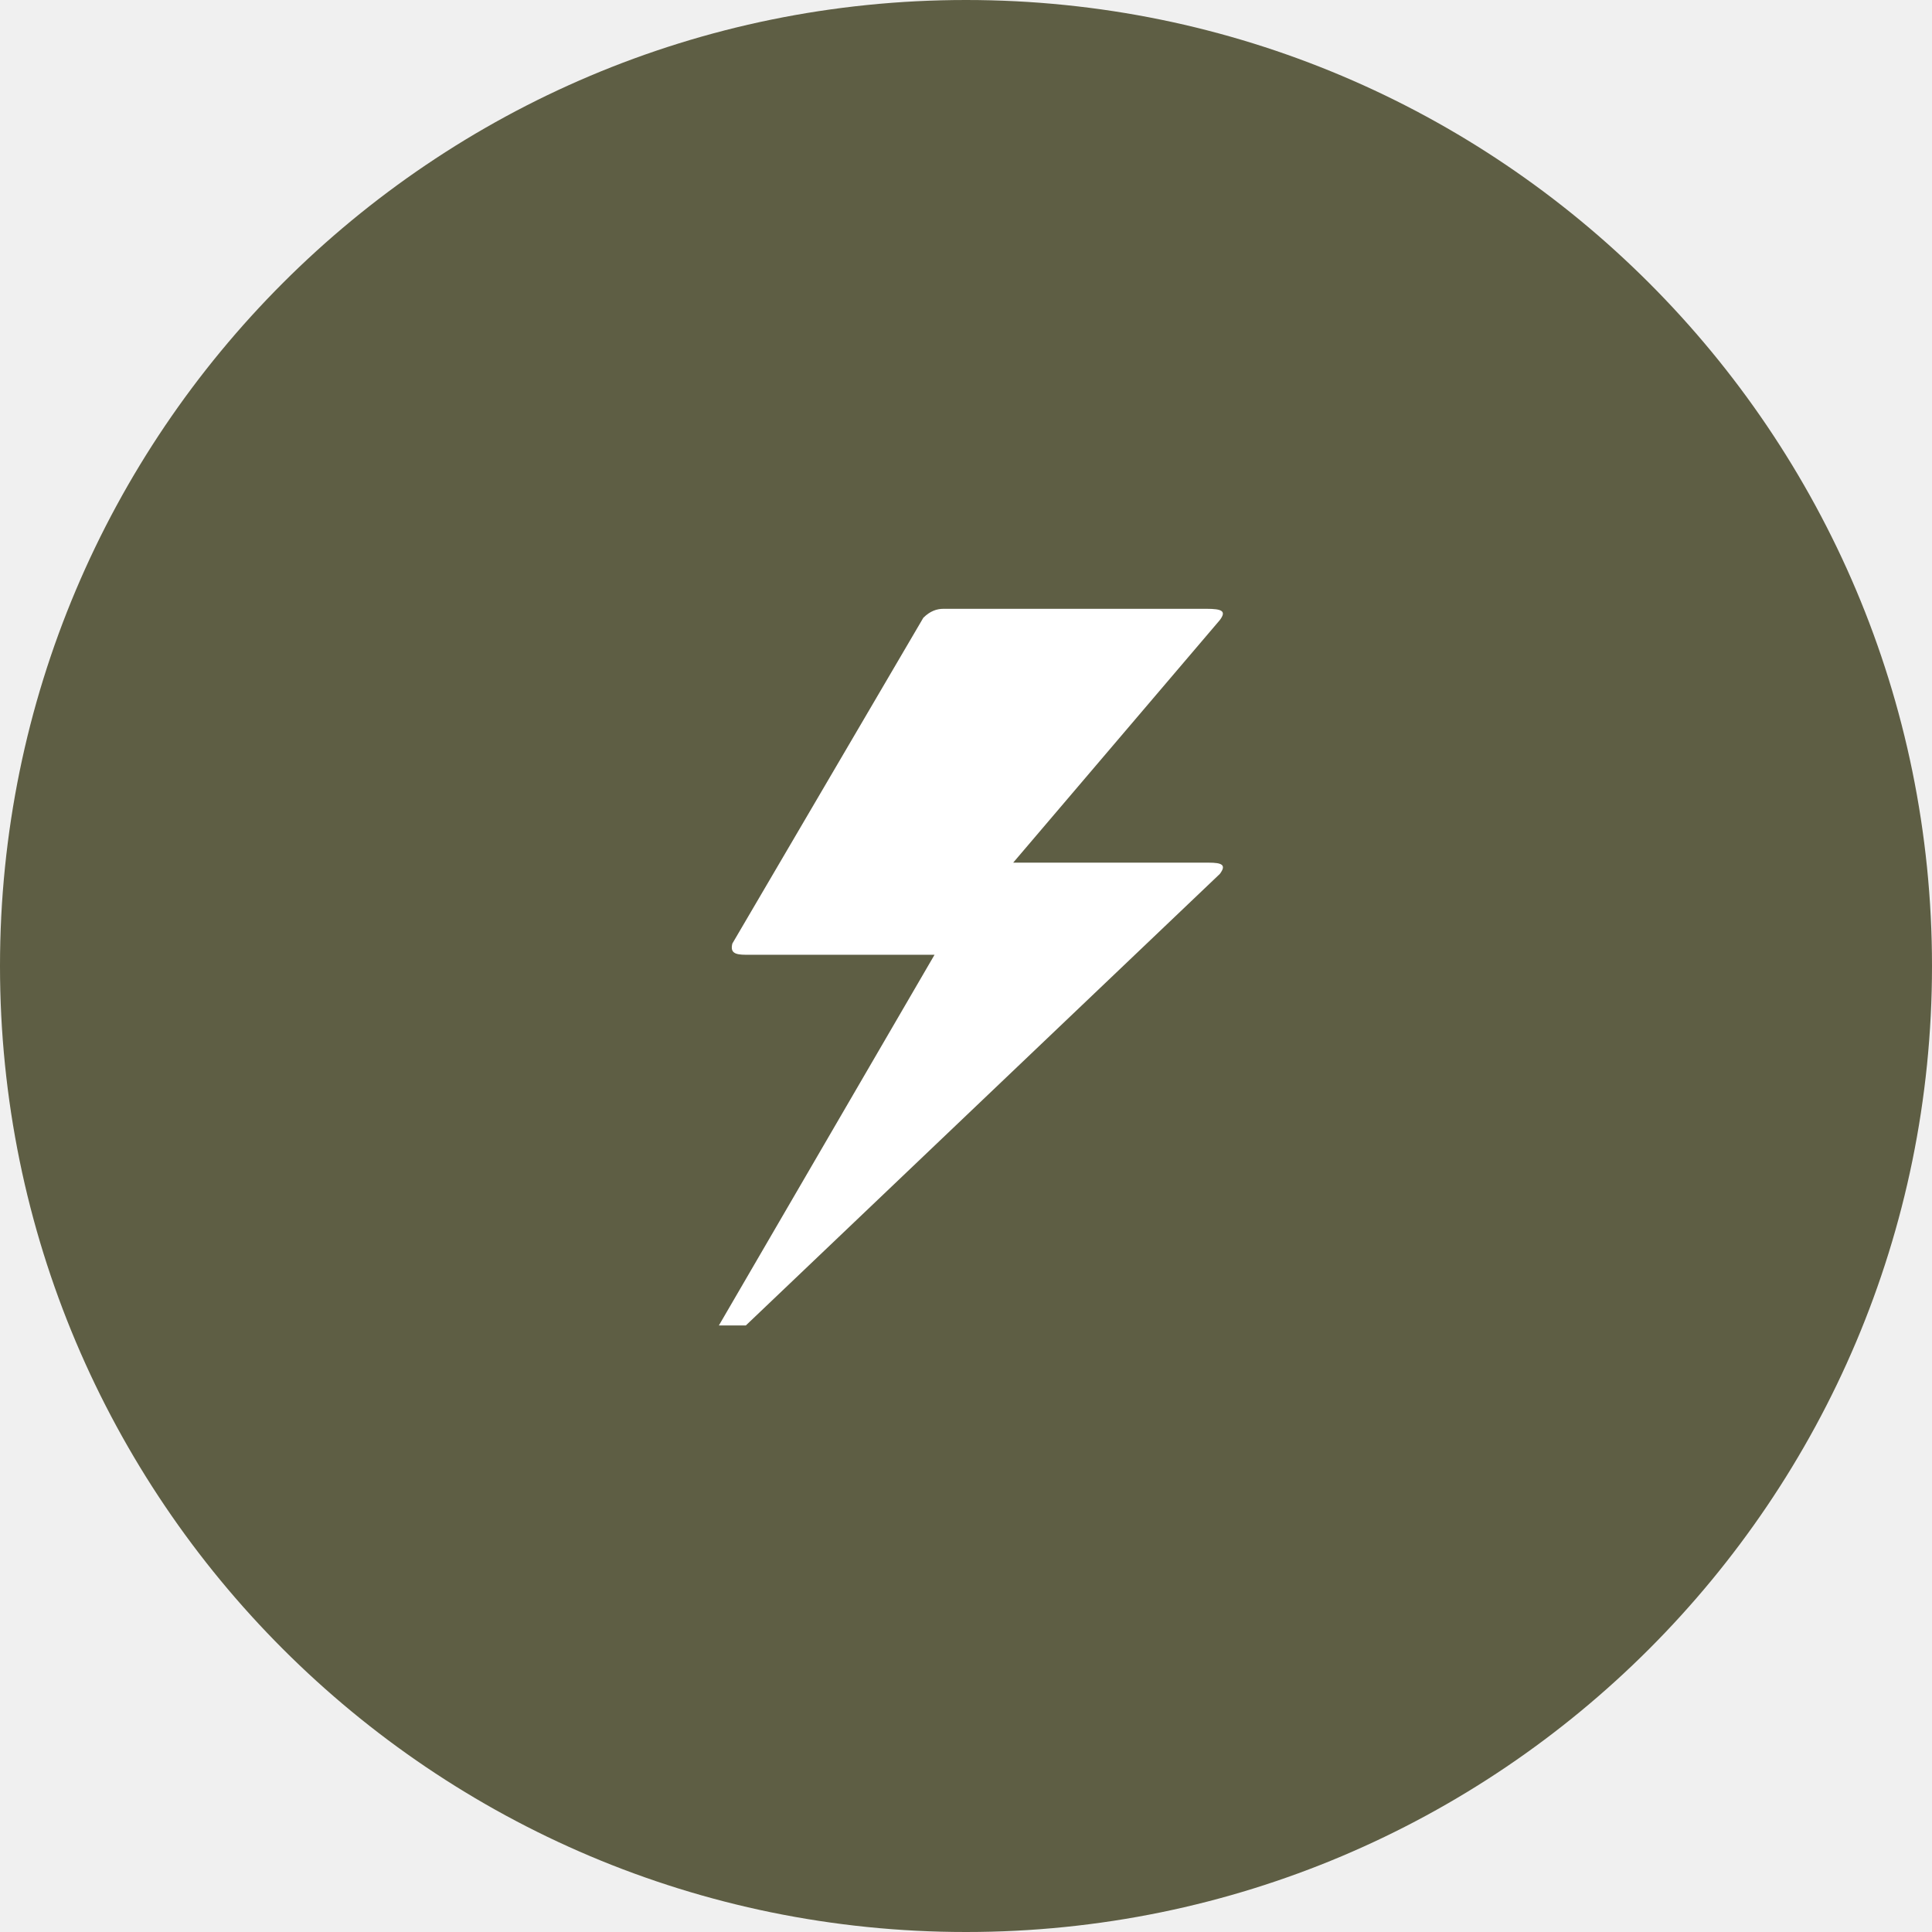
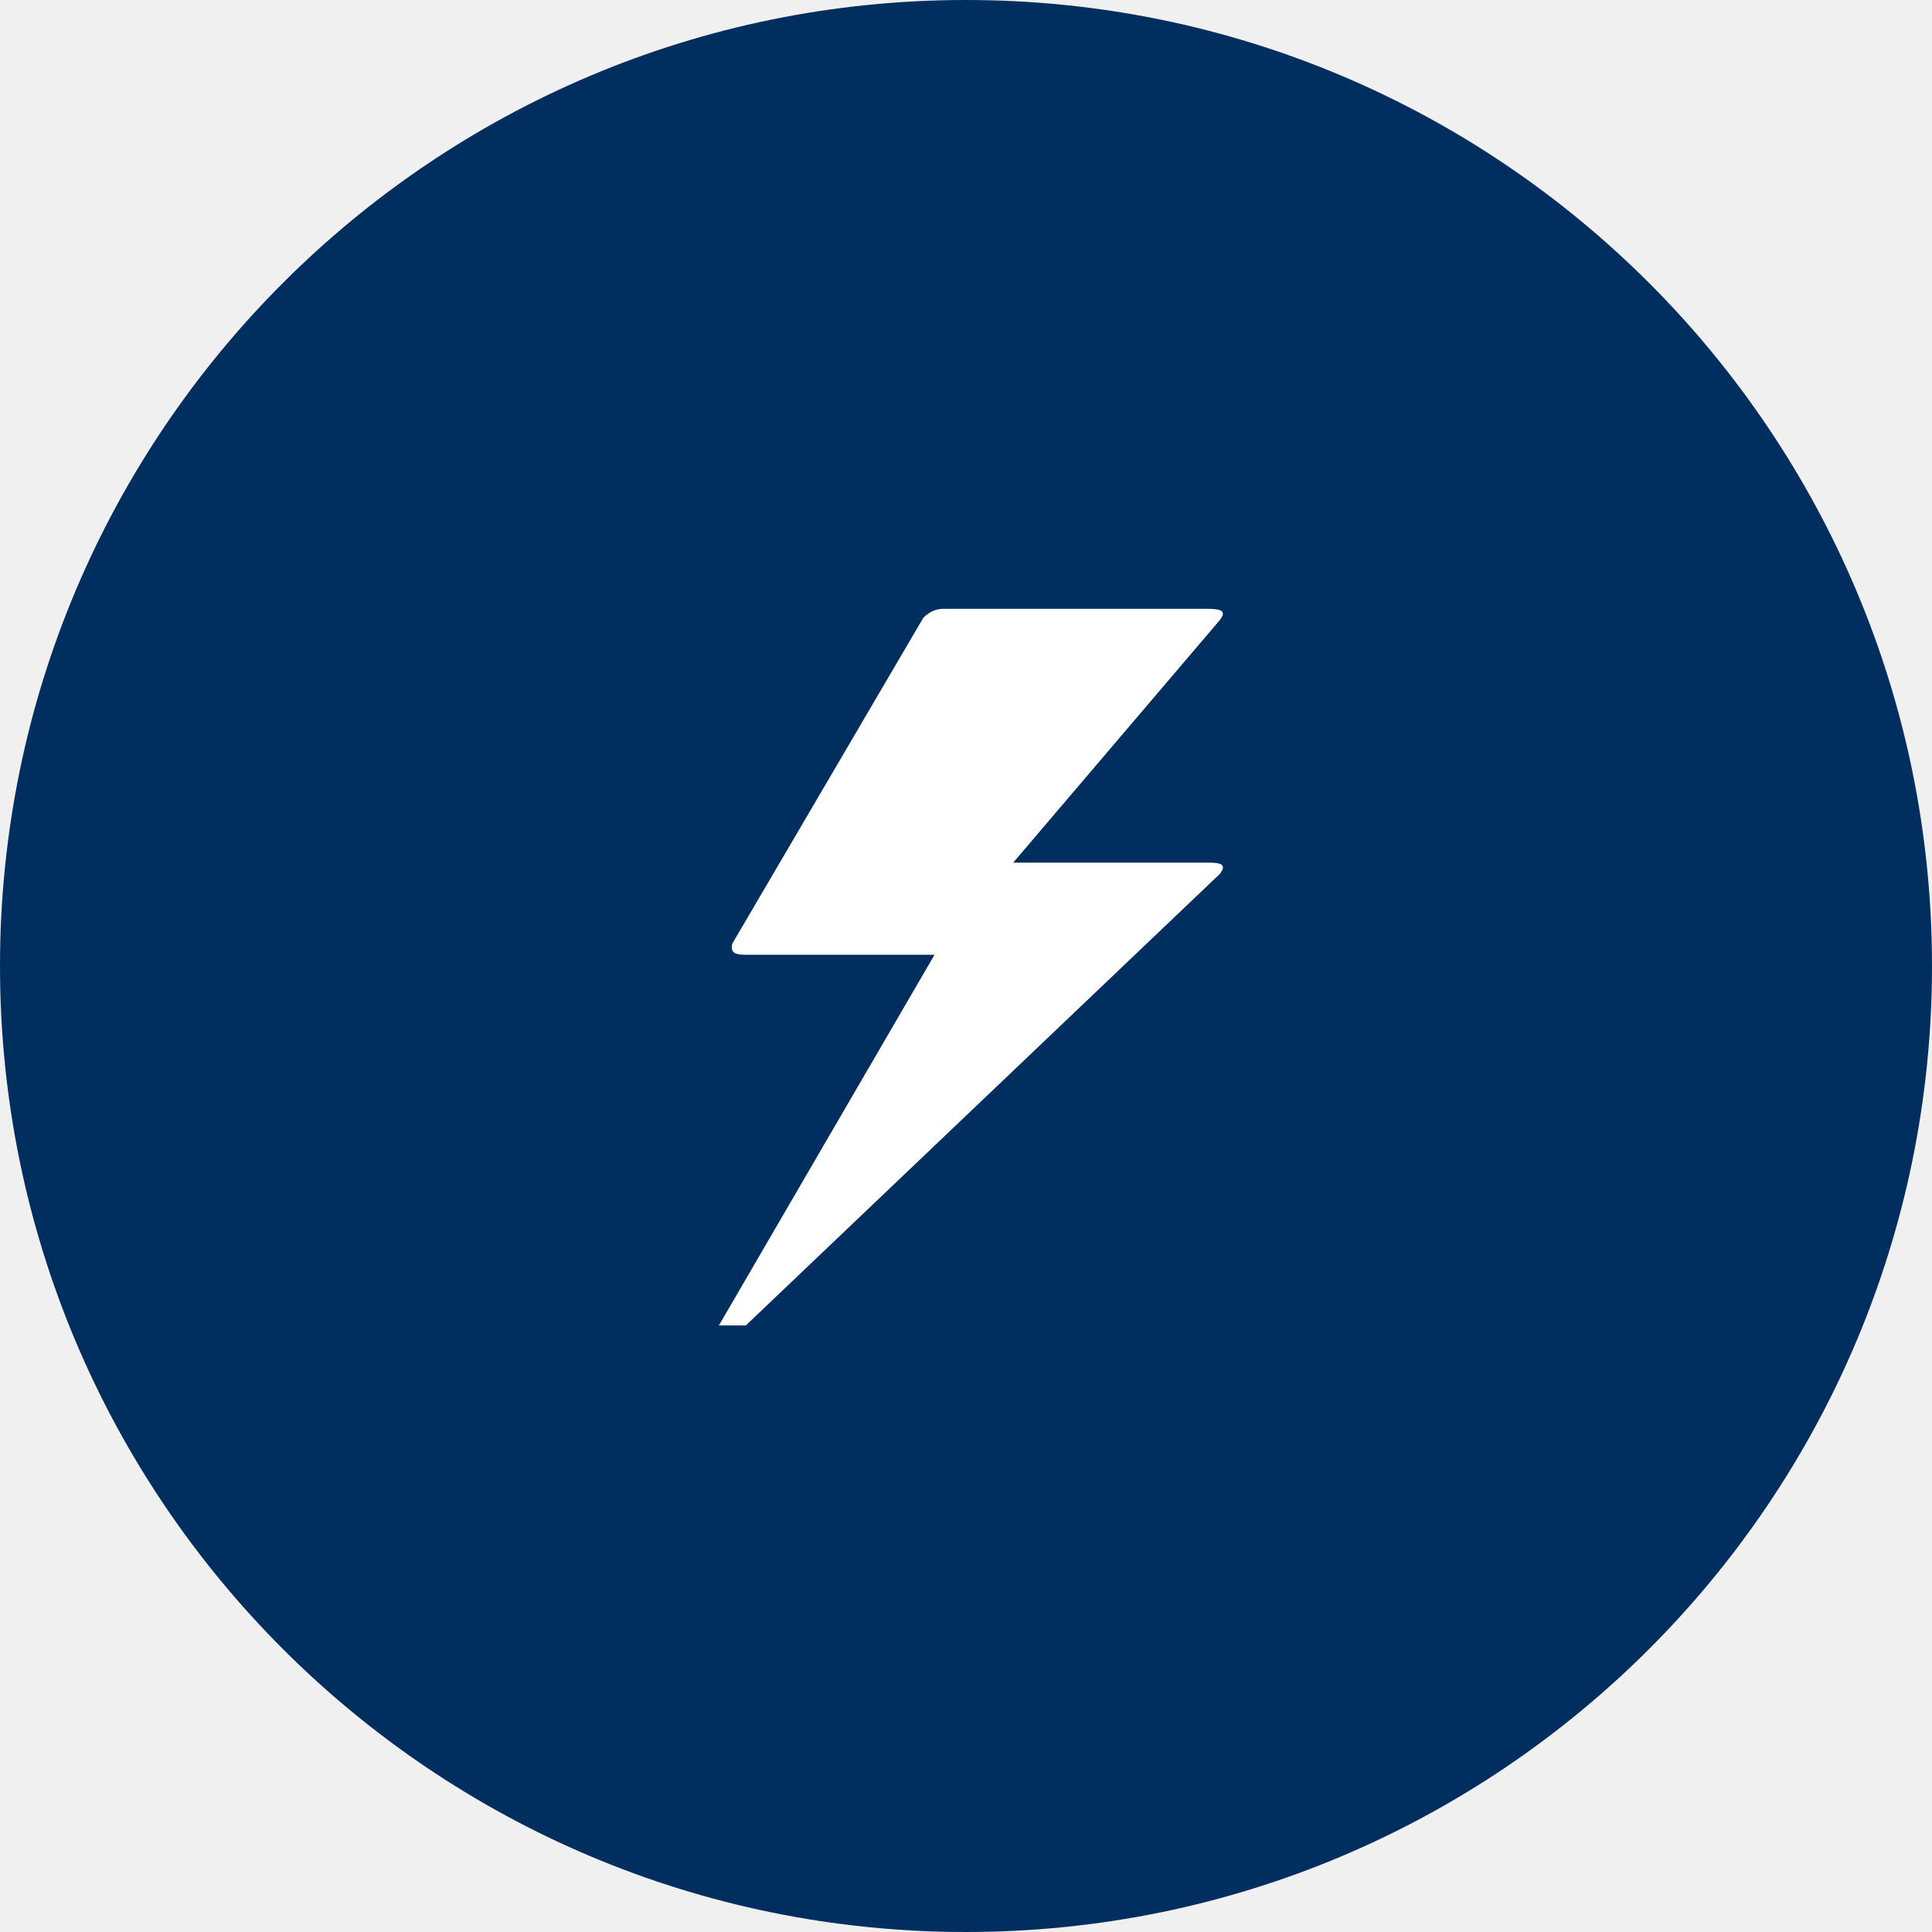
<svg xmlns="http://www.w3.org/2000/svg" version="1.1" id="Layer_1" x="0px" y="0px" viewBox="0 0 86 86" style="enable-background:new 0 0 86 86;" xml:space="preserve">
  <style type="text/css">
- 	.st0{fill:#5E5E44;}
+ 	.st0{fill:#002F5F;}
	.st1{fill:#FFFFFF;}
</style>
  <circle class="st0" cx="43" cy="43" r="43" />
  <path class="st1" d="M32,59h1.2l21.1-20.1c0.3-0.4,0.1-0.5-0.5-0.5h-8.7l9.2-10.8c0.3-0.4,0.1-0.5-0.6-0.5H42  c-0.3,0-0.6,0.1-0.9,0.4L32.6,42c-0.1,0.4,0.1,0.5,0.6,0.5h8.4L32,59z" />
</svg>
